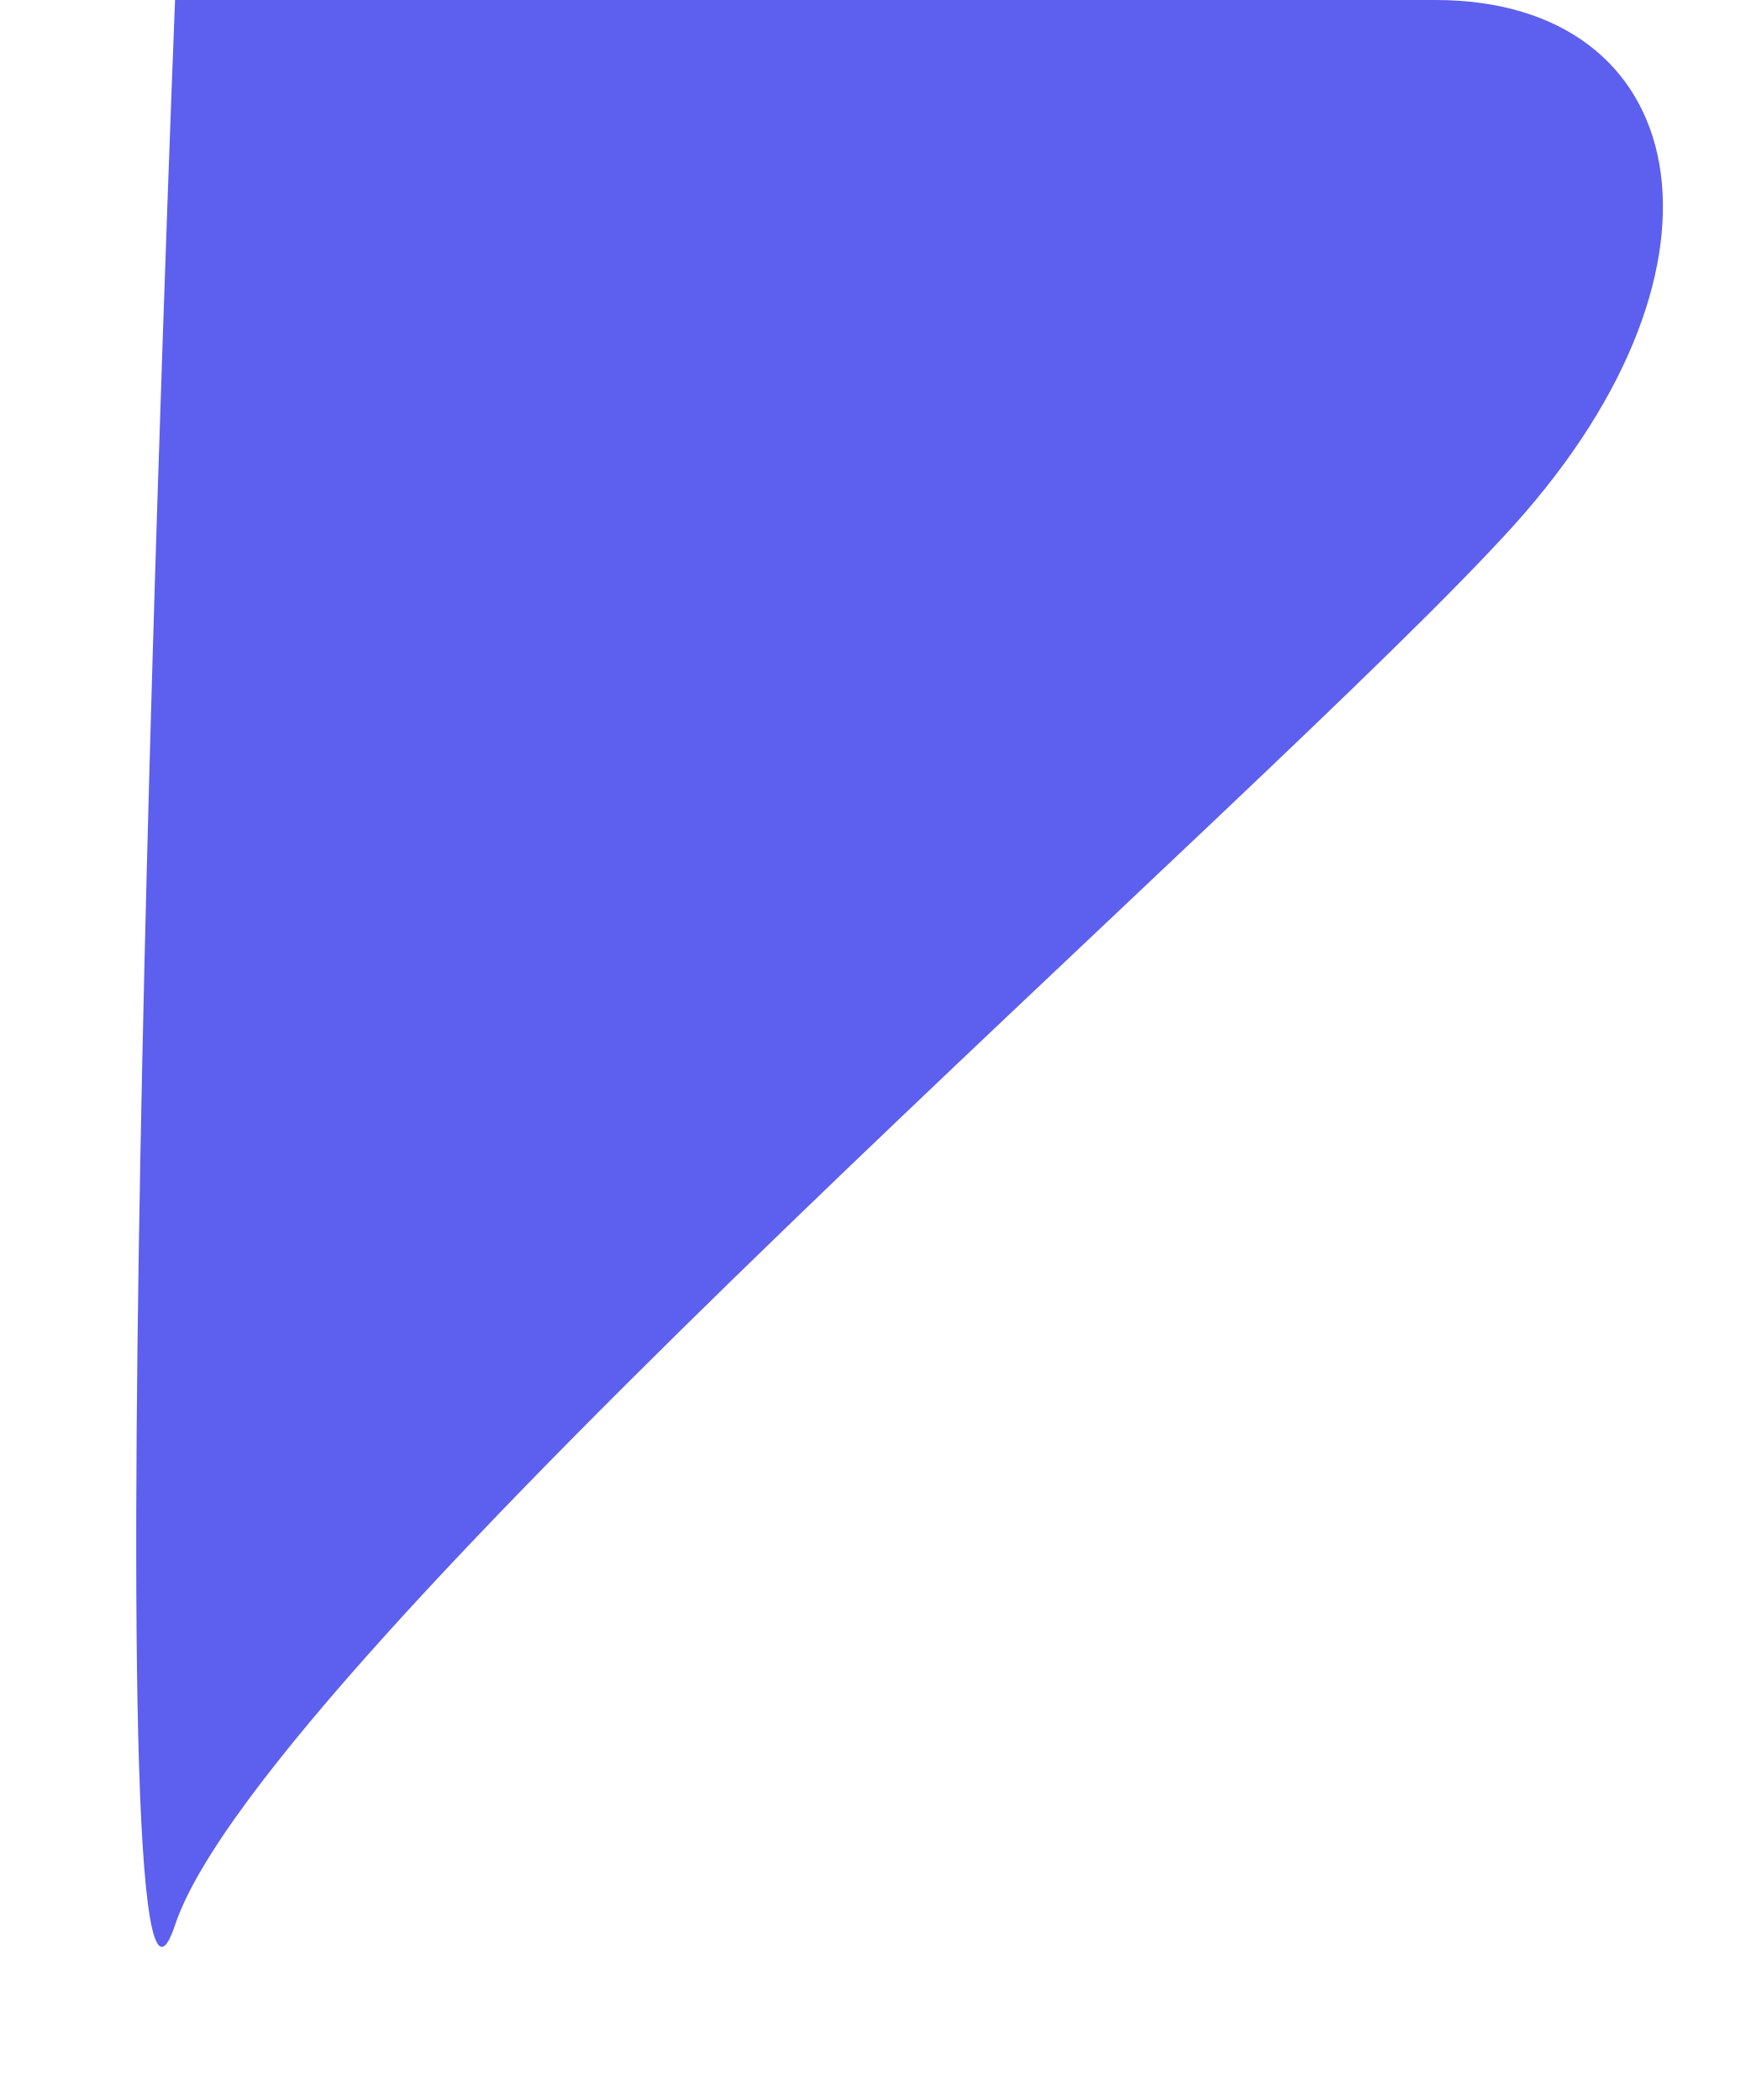
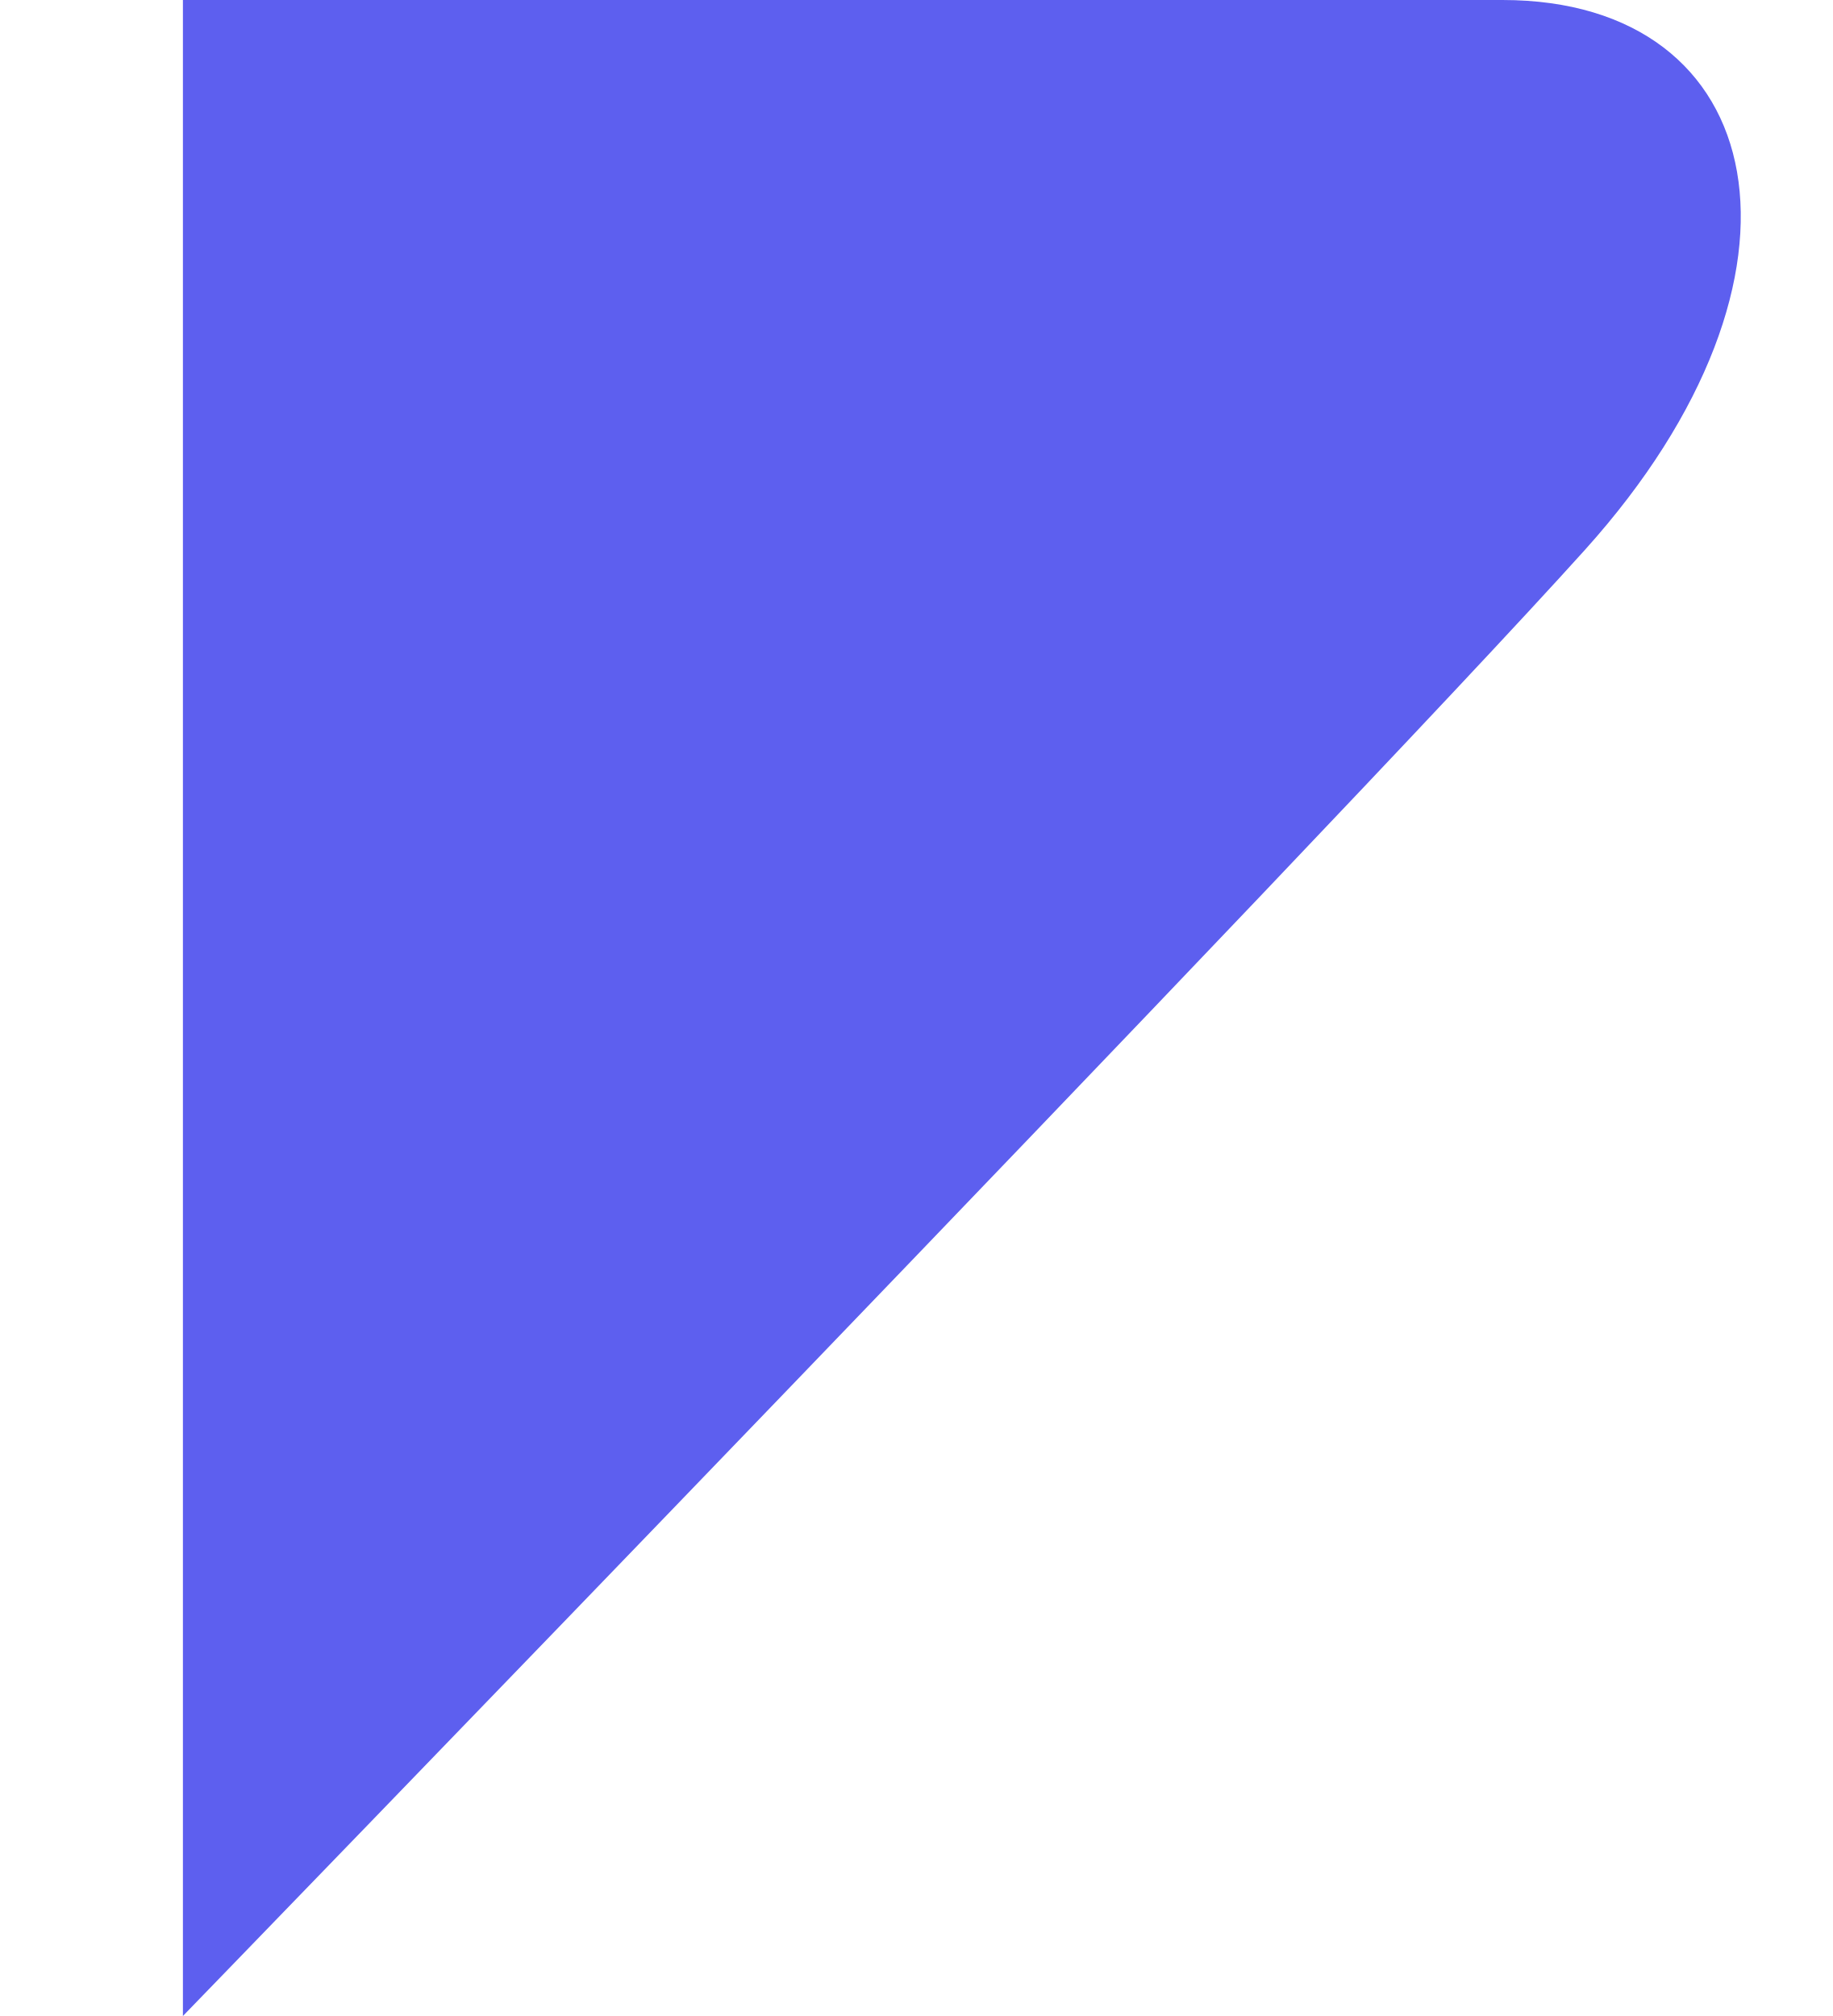
- <svg xmlns="http://www.w3.org/2000/svg" width="10" height="12" viewBox="0 0 10 12" fill="none">
-   <path d="M1 0C1 0 6.738 0 8.2 0C9.662 0 10 1.5 8.65 3C7.3 4.5 1.499 9.5 1 11C0.501 12.5 1 0 1 0Z" fill="#5D5FEF" />
+ <svg xmlns="http://www.w3.org/2000/svg" width="10" height="11" viewBox="0 0 10 11" fill="none">
+   <path d="M0.998 0C0.998 0 6.735 0 8.198 0C9.66 0 9.998 1.5 8.648 3C7.298 4.5 0.998 11 0.998 11V0Z" fill="#5D5FEF" />
</svg>
